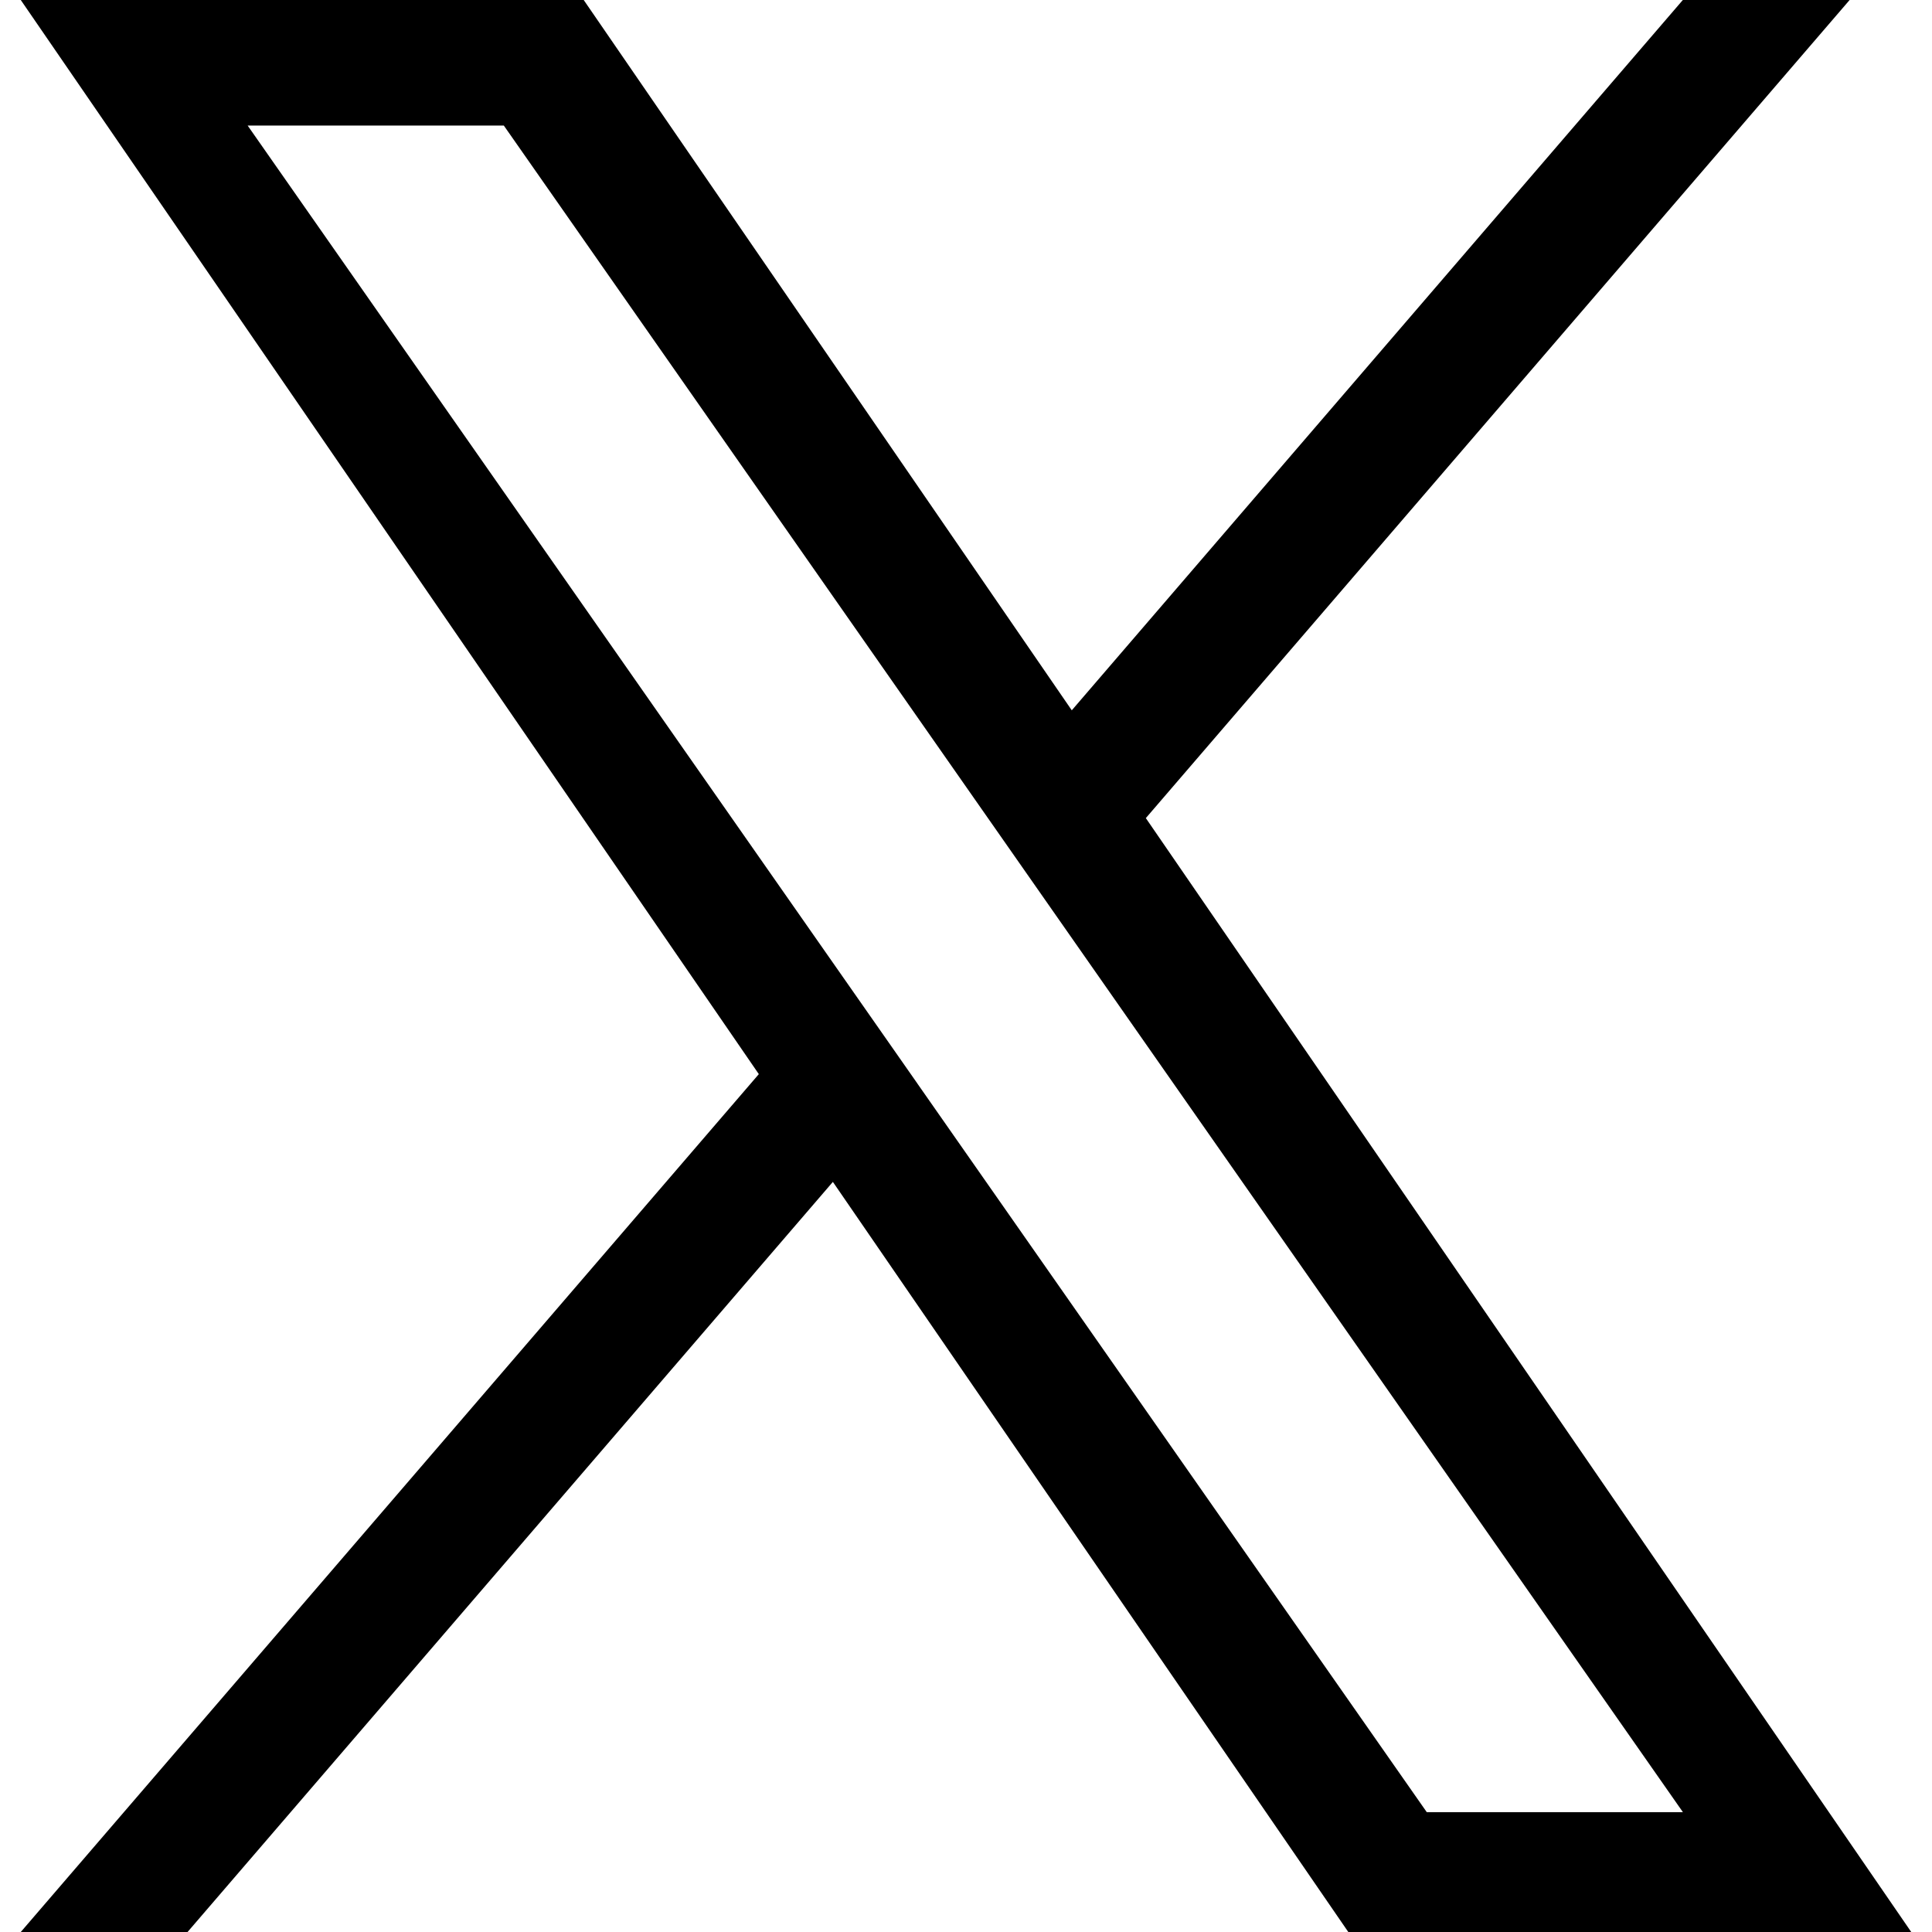
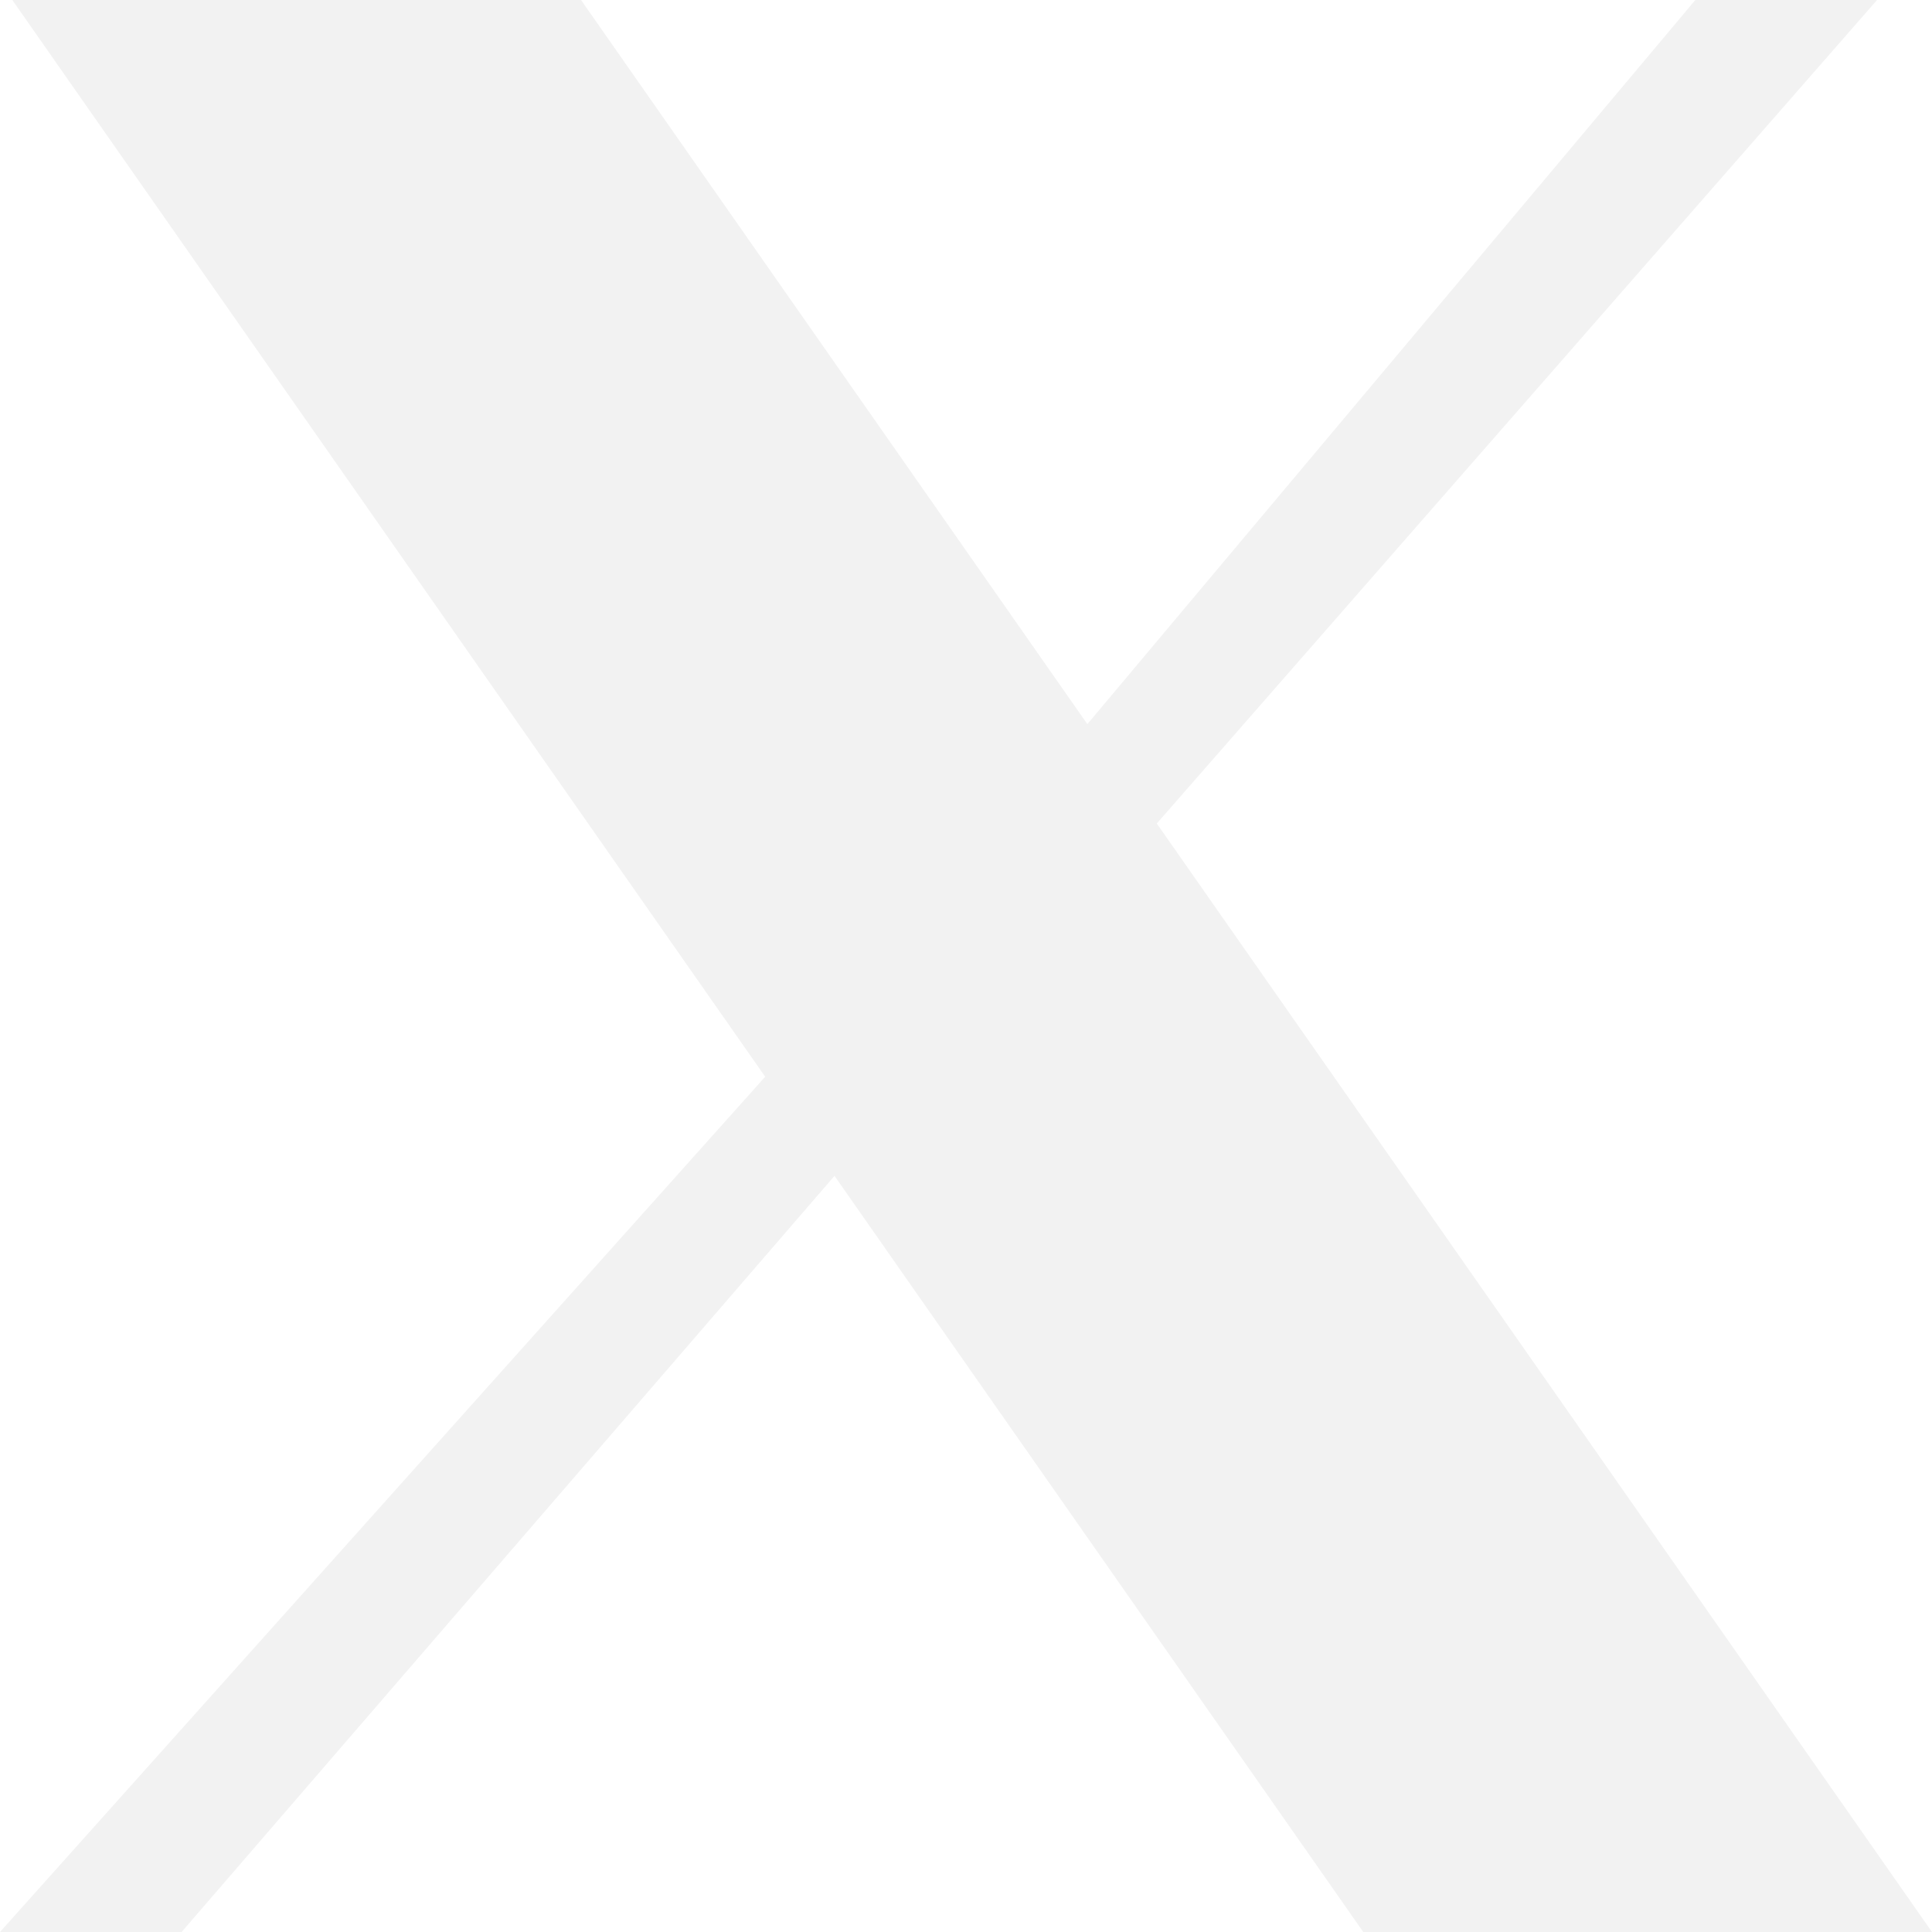
- <svg xmlns="http://www.w3.org/2000/svg" width="32" height="32" viewBox="0 0 128 128">
-   <path d="M75.916 54.2L122.542 0h-11.05L71.008 47.06L38.672 0H1.376l48.898 71.164L1.376 128h11.05L55.18 78.303L89.328 128h37.296L75.913 54.2ZM60.782 71.79l-4.955-7.086l-39.42-56.386h16.972L65.19 53.824l4.954 7.086l41.353 59.15h-16.97L60.782 71.793Z" />
+ <svg xmlns="http://www.w3.org/2000/svg" width="32" height="32" viewBox="0 0 16 16">
+   <path fill="#f2f2f2" d="M.102 0h4.71l4.193 5.997L14.04 0h1.505L9.58 6.82L16 16h-4.71L6.911 9.738L1.504 16H0l6.337-7.083z" />
</svg>
